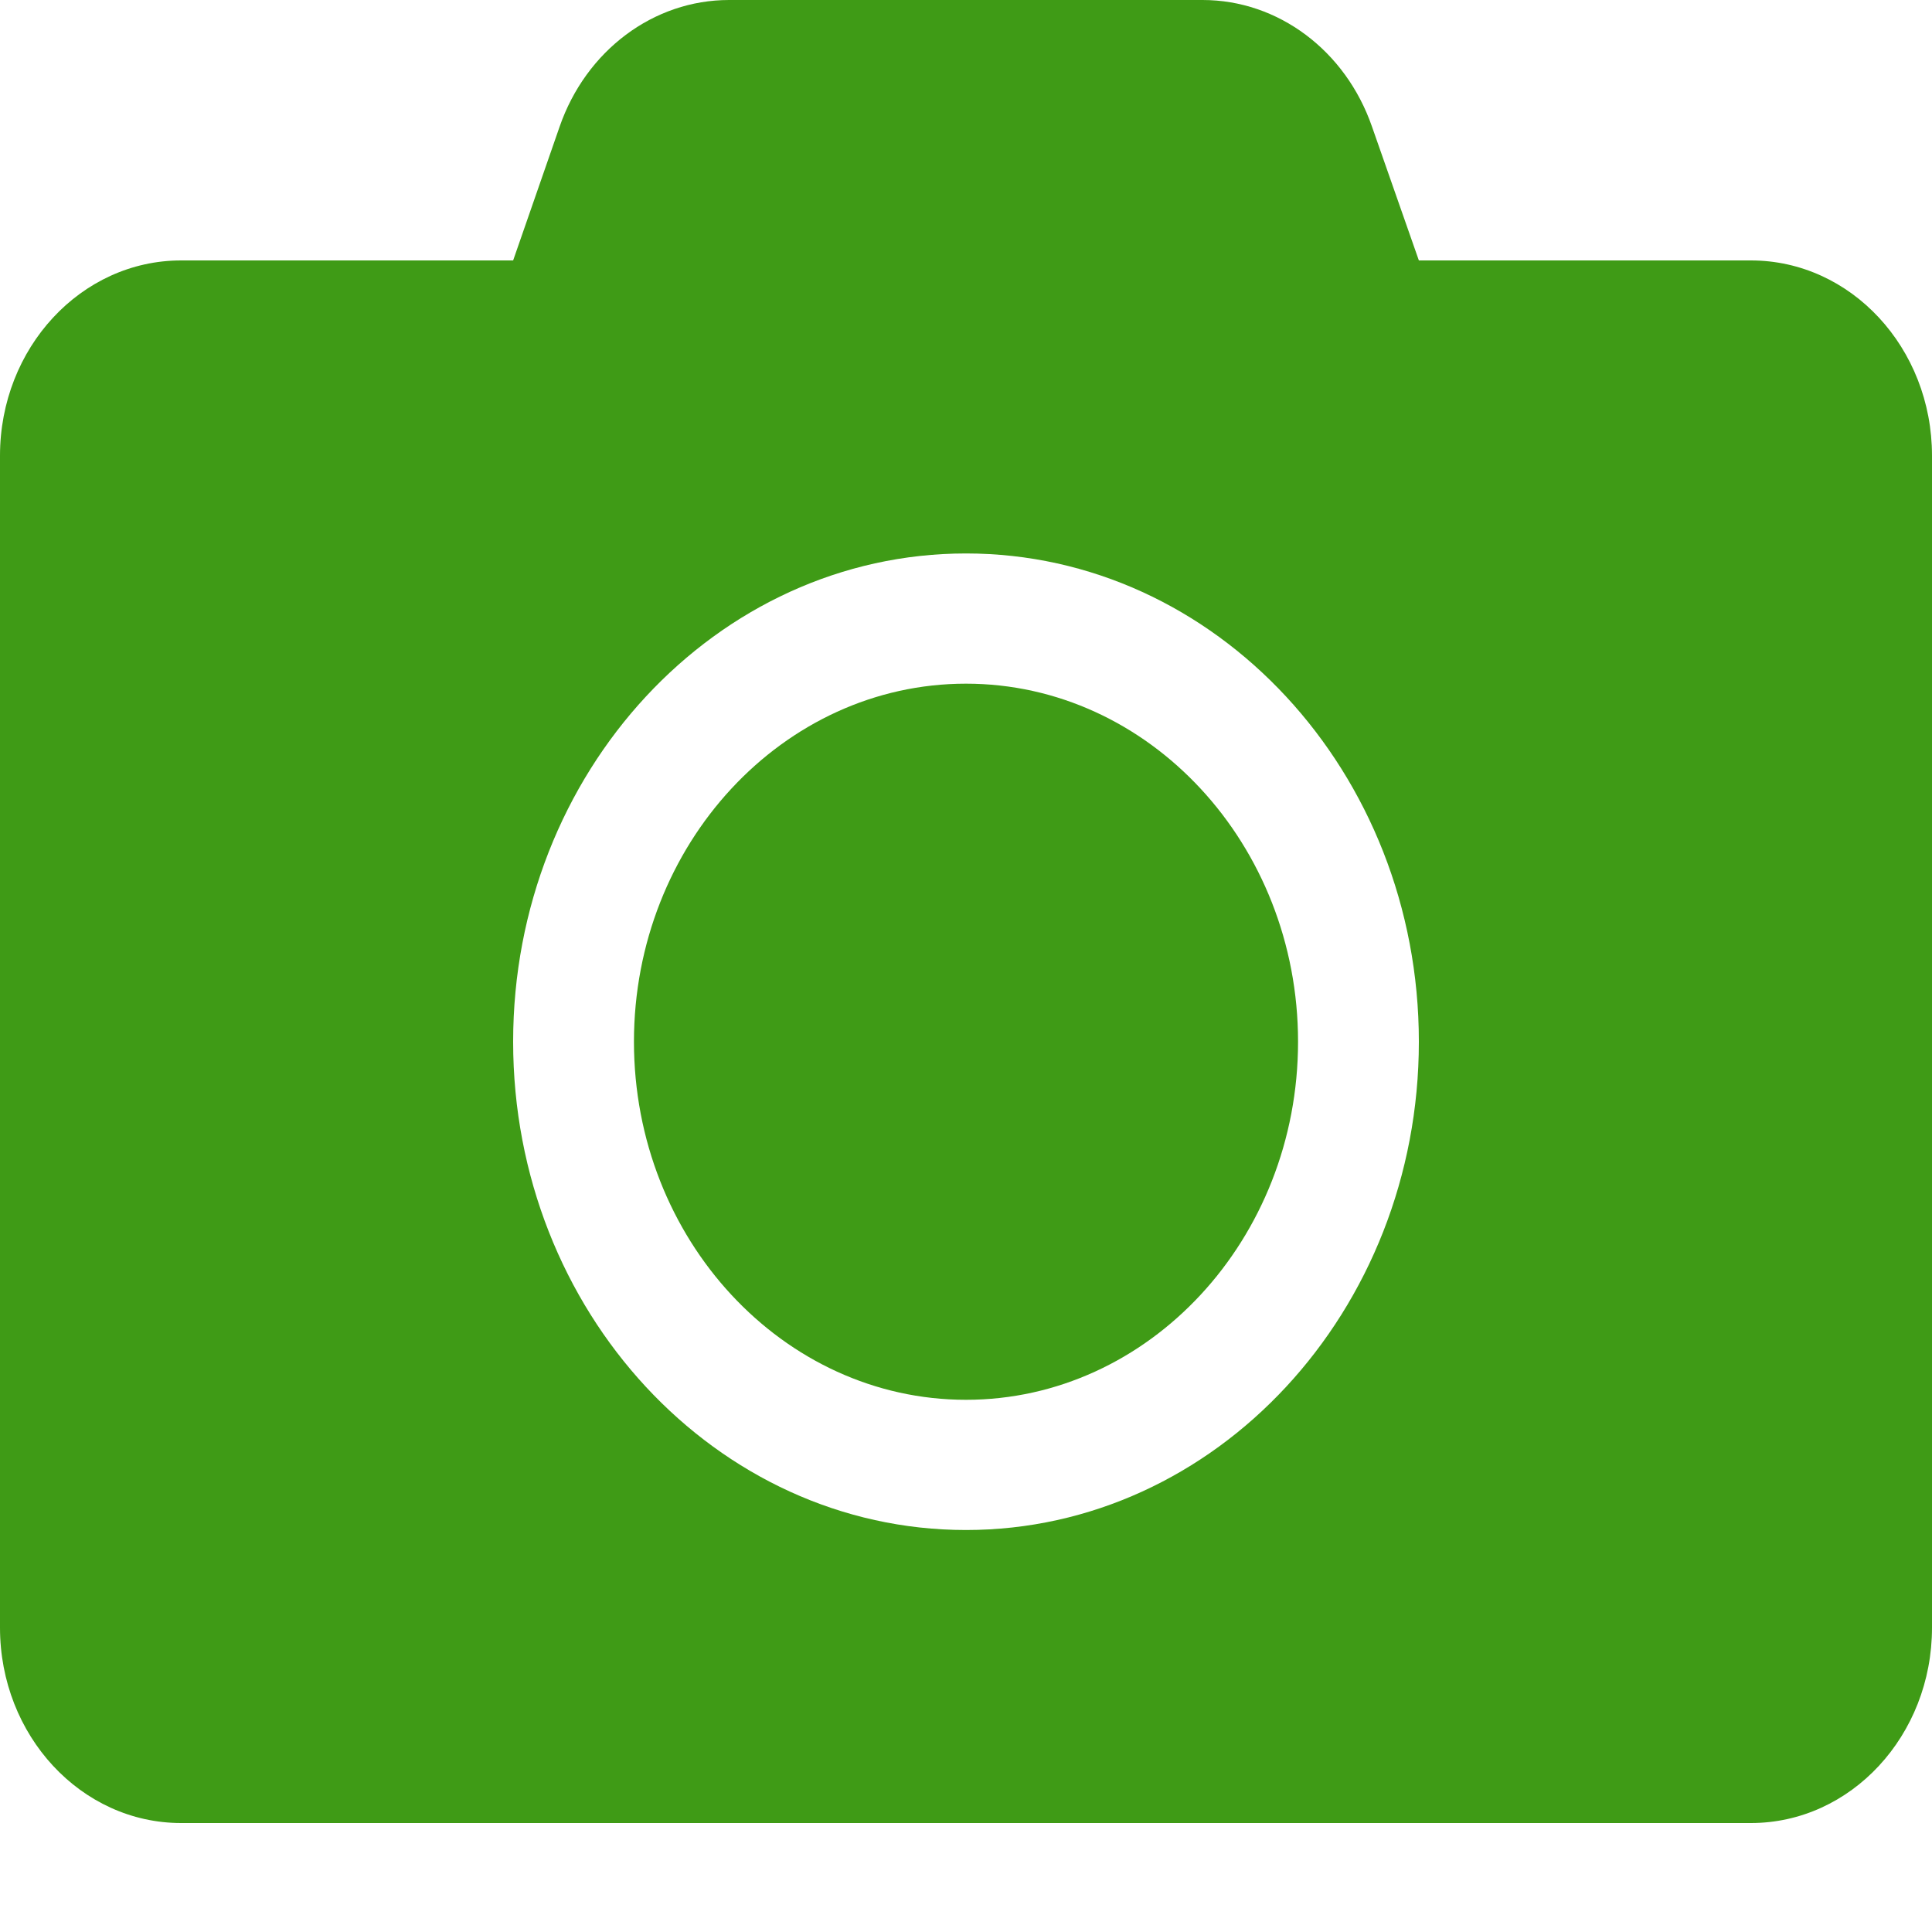
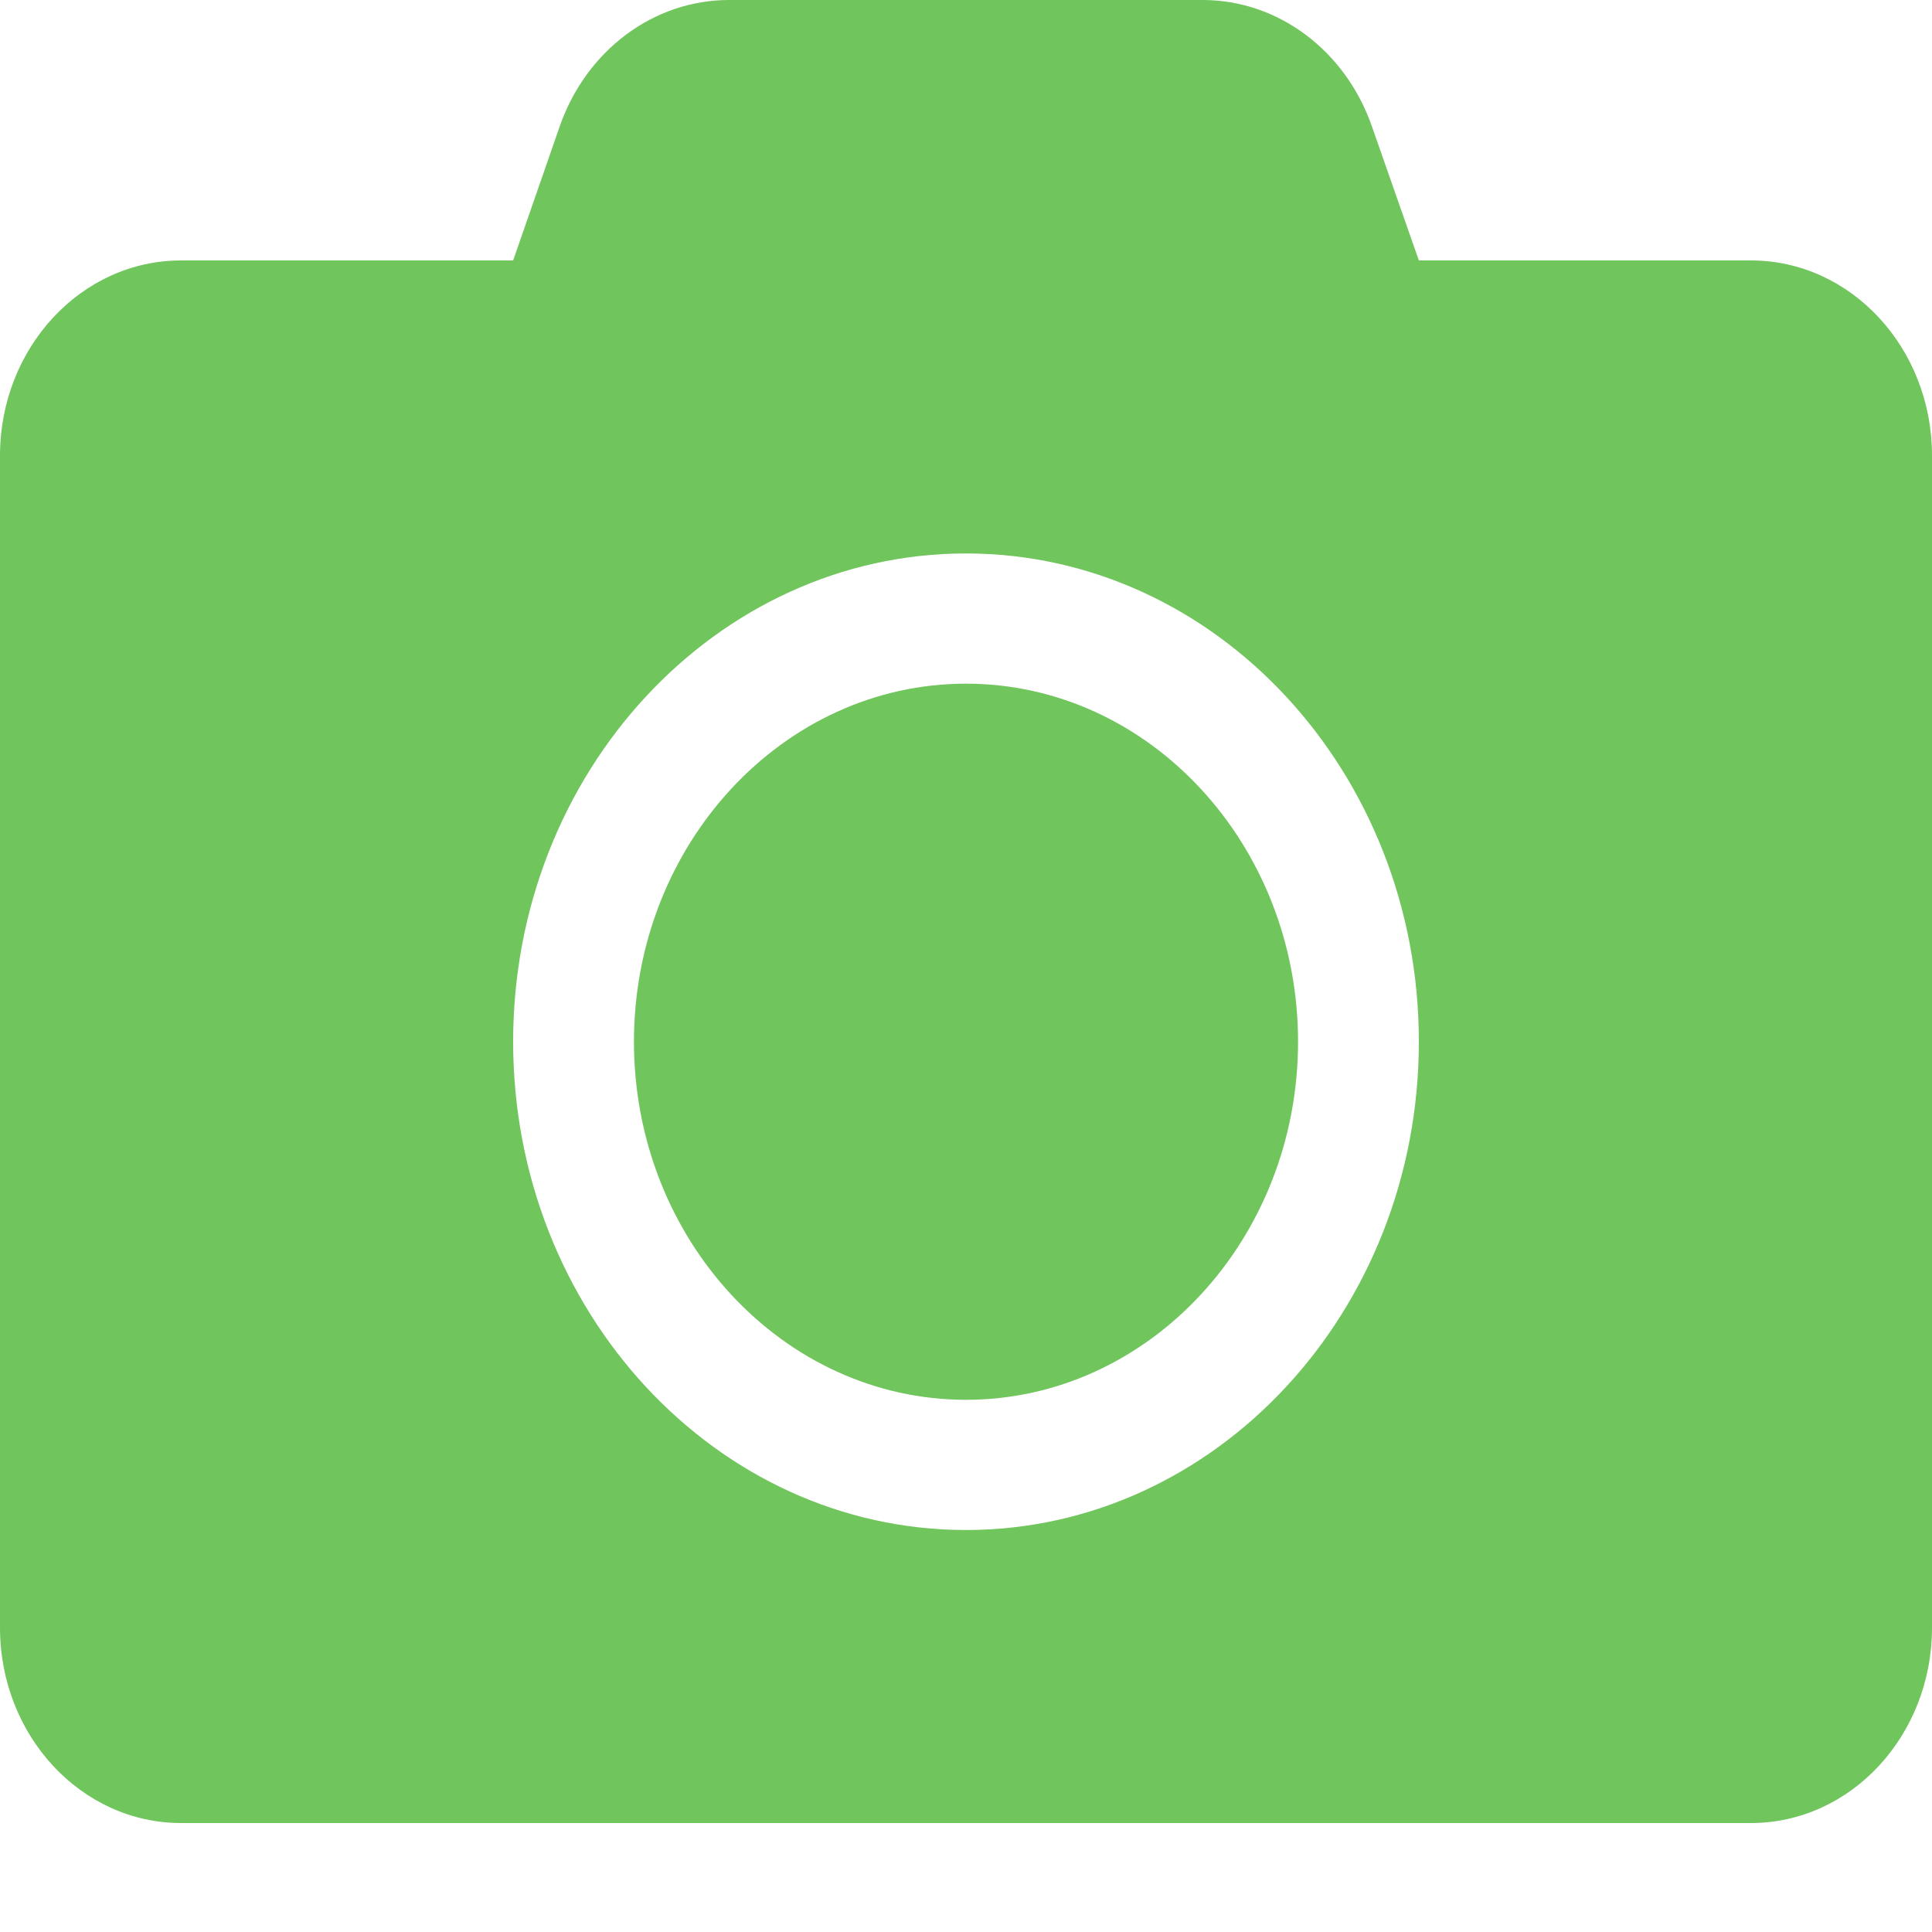
<svg xmlns="http://www.w3.org/2000/svg" width="15px" height="15px" viewBox="0 0 15 15" version="1.1">
  <g id="Page-1" stroke="none" stroke-width="1" fill="none" fill-rule="evenodd">
-     <g id="Group-8" transform="translate(-71, -338)" fill="#3F9B16" fill-rule="nonzero">
+     <g id="Group-8" transform="translate(-71, -338)" fill="#70C55D" fill-rule="nonzero">
      <g id="Group-13" transform="translate(57, 63)">
        <g id="camera-solid" transform="translate(14, 275)">
          <path d="M15,3.538 L15,12.637 C15,13.475 14.37,14.154 13.594,14.154 L1.406,14.154 C0.63,14.154 0,13.475 0,12.637 L0,3.538 C0,2.701 0.63,2.022 1.406,2.022 L3.984,2.022 L4.345,0.983 C4.55,0.392 5.074,0 5.66,0 L9.337,0 C9.923,0 10.447,0.392 10.652,0.983 L11.016,2.022 L13.594,2.022 C14.37,2.022 15,2.701 15,3.538 Z M11.016,8.088 C11.016,5.996 9.439,4.297 7.5,4.297 C5.561,4.297 3.984,5.996 3.984,8.088 C3.984,10.179 5.561,11.879 7.5,11.879 C9.439,11.879 11.016,10.179 11.016,8.088 Z M10.078,8.088 C10.078,9.62 8.921,10.868 7.5,10.868 C6.079,10.868 4.922,9.62 4.922,8.088 C4.922,6.556 6.079,5.308 7.5,5.308 C8.921,5.308 10.078,6.556 10.078,8.088 Z" id="Shape" />
        </g>
      </g>
    </g>
  </g>
</svg>
